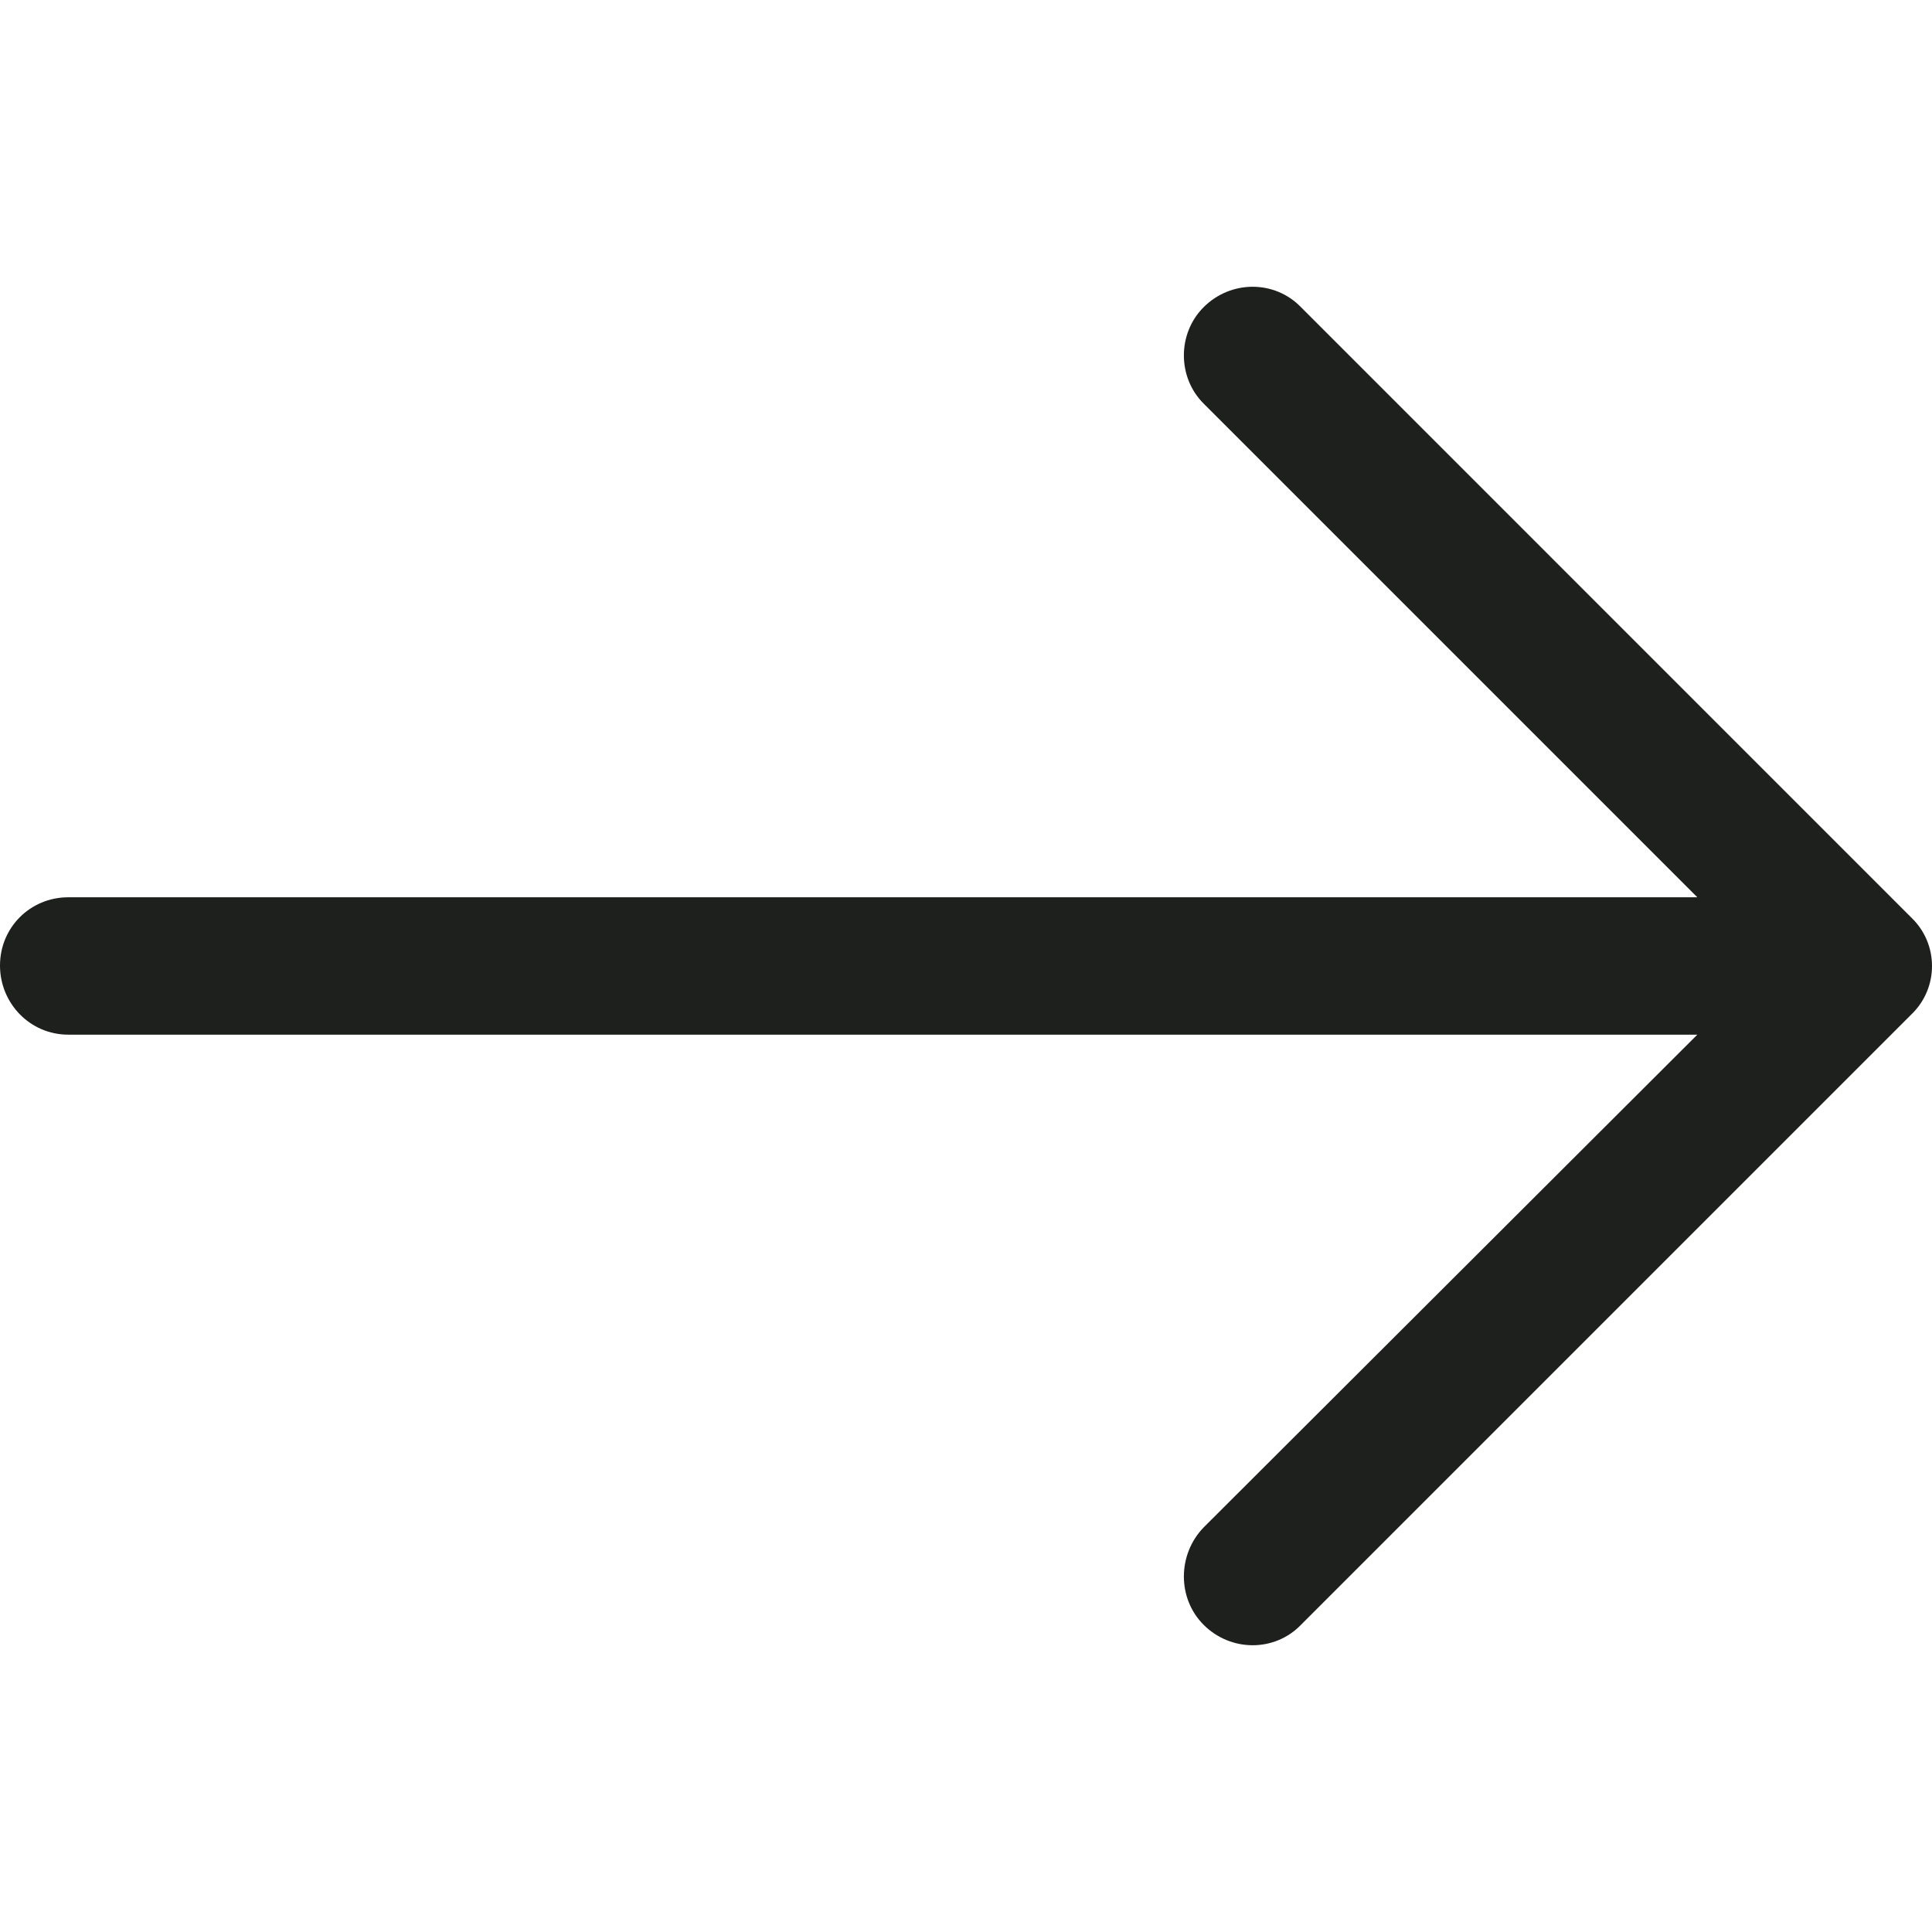
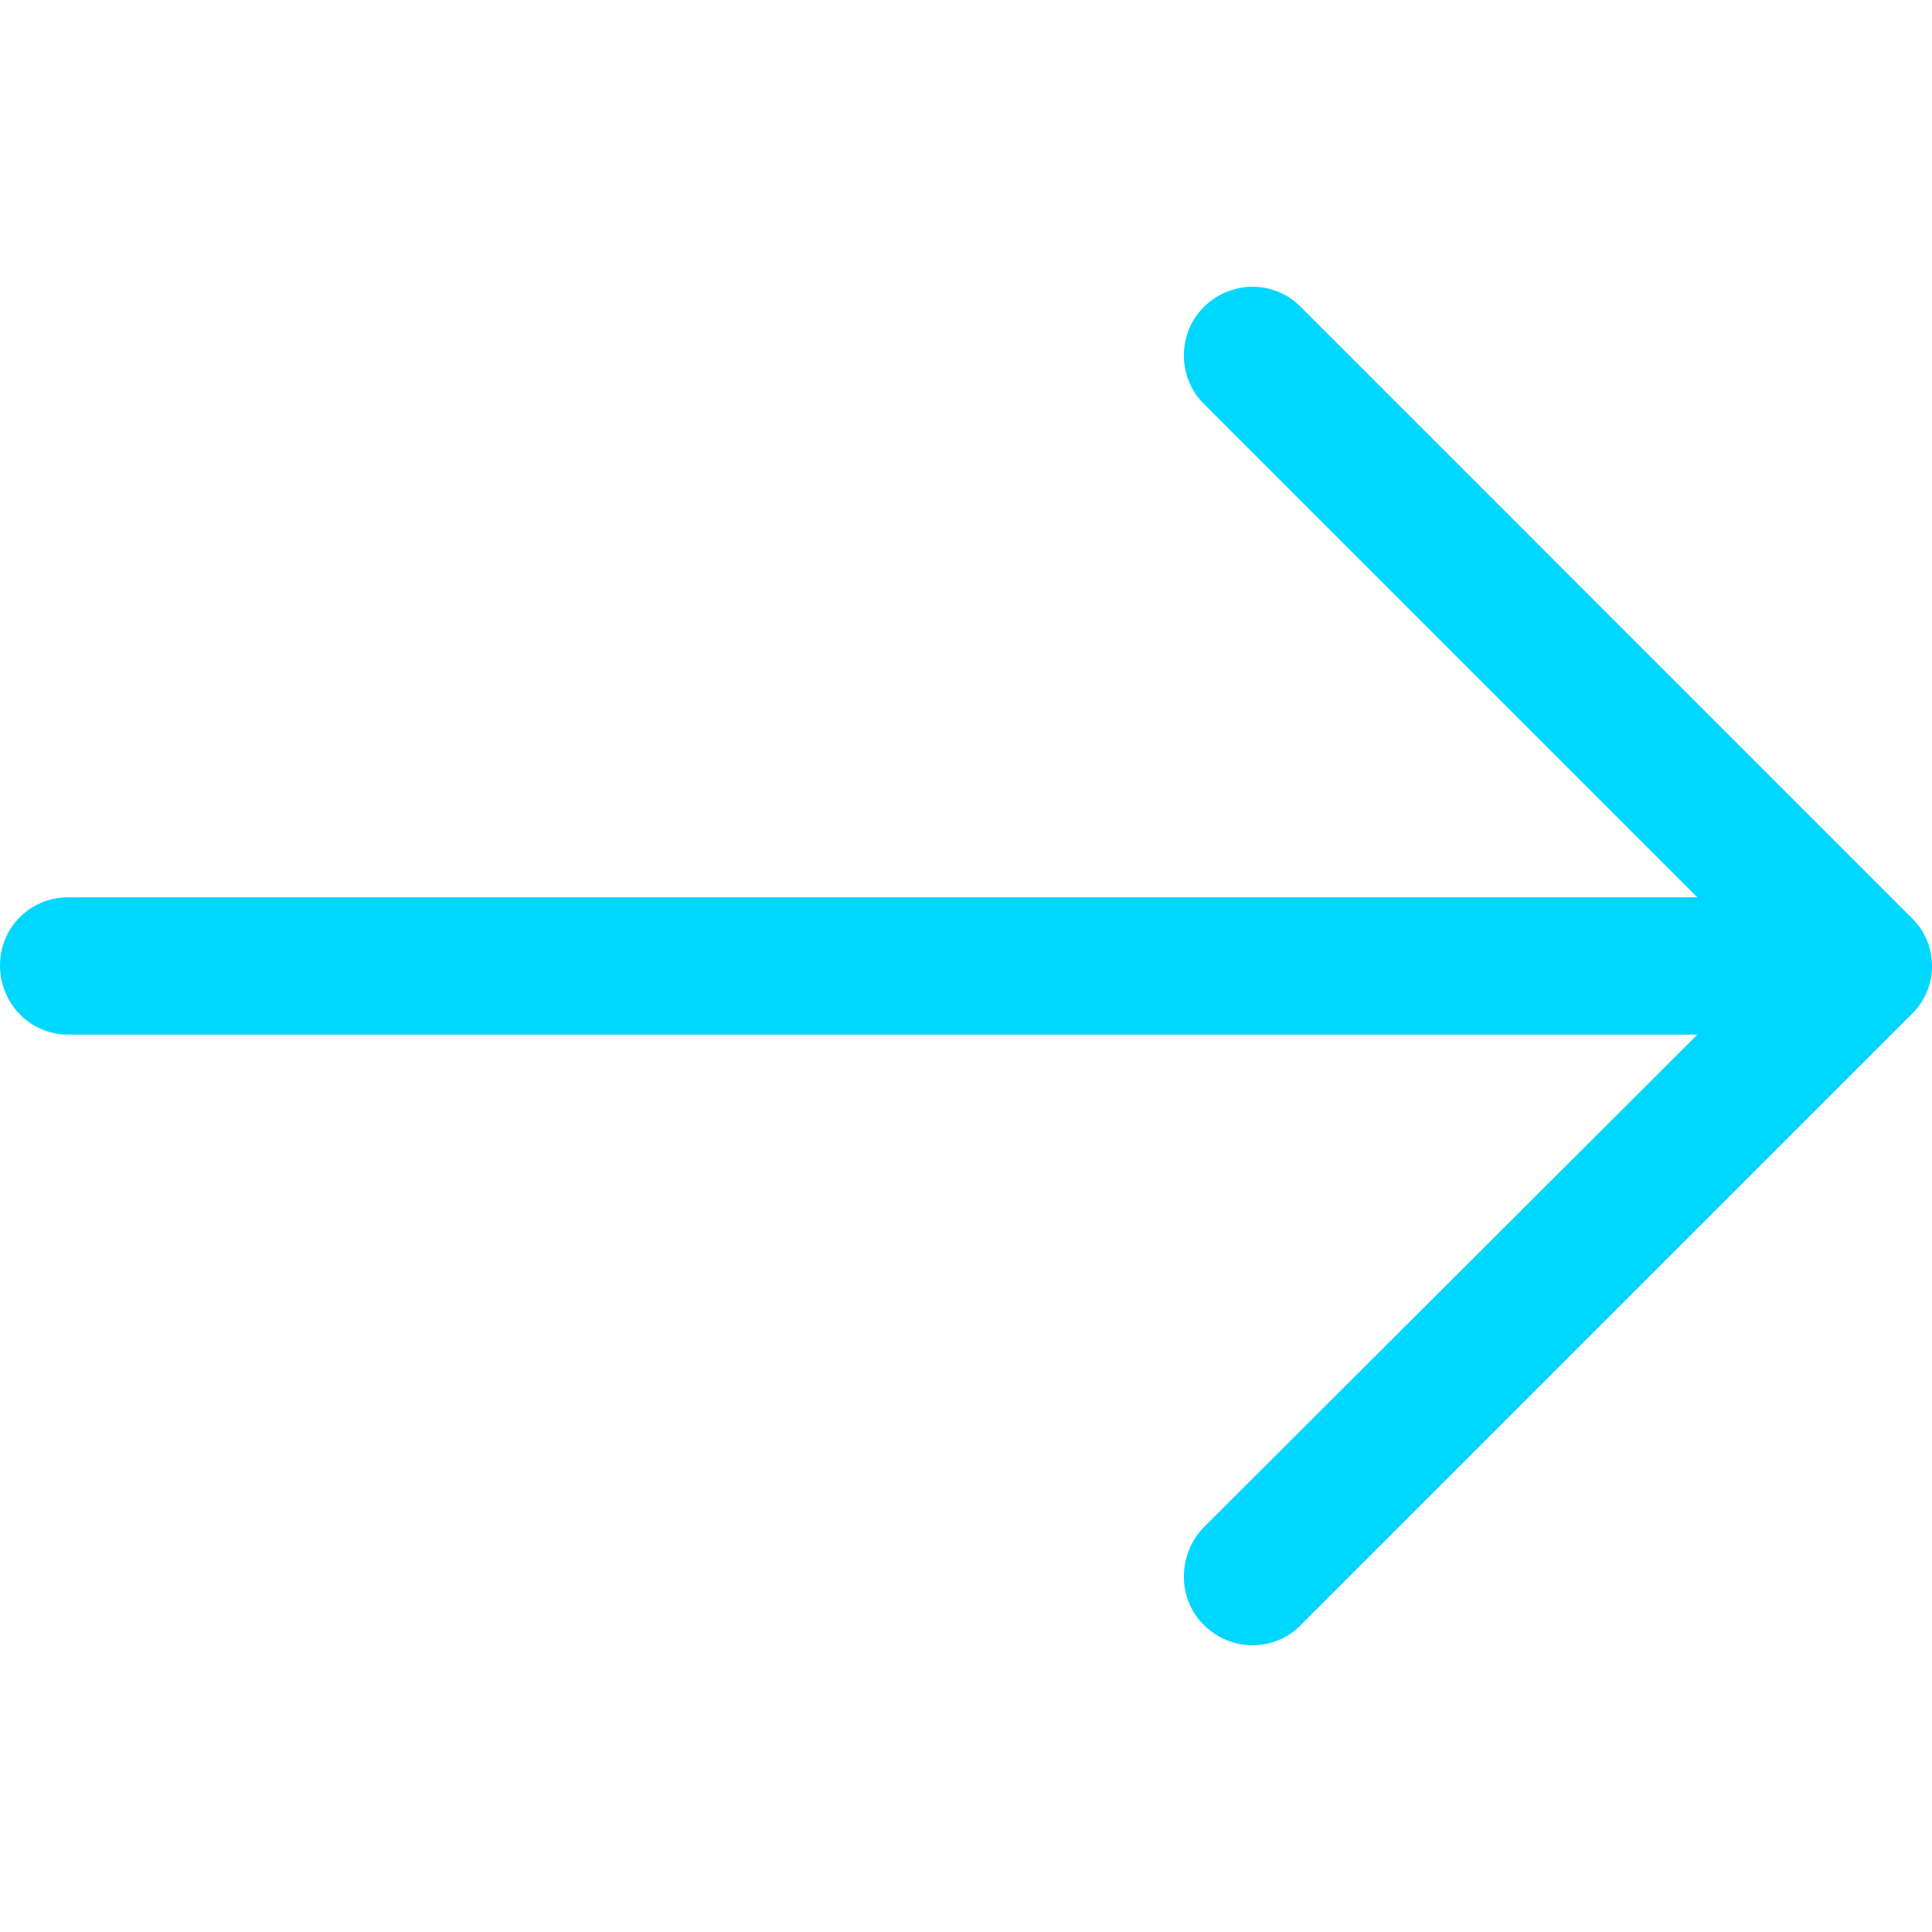
<svg xmlns="http://www.w3.org/2000/svg" version="1.1" id="Capa_1" x="0px" y="0px" viewBox="0 0 31.49 31.49" style="enable-background:new 0 0 31.49 31.49;" xml:space="preserve">
-   <path style="fill:#1E201D;" d="M21.205,5.007c-0.429-0.444-1.143-0.444-1.587,0c-0.429,0.429-0.429,1.143,0,1.571l8.047,8.047H1.111  C0.492,14.626,0,15.118,0,15.737c0,0.619,0.492,1.127,1.111,1.127h26.554l-8.047,8.032c-0.429,0.444-0.429,1.159,0,1.587  c0.444,0.444,1.159,0.444,1.587,0l9.952-9.952c0.444-0.429,0.444-1.143,0-1.571L21.205,5.007z" />
+   <path style="fill:#00d7ff;;" d="M21.205,5.007c-0.429-0.444-1.143-0.444-1.587,0c-0.429,0.429-0.429,1.143,0,1.571l8.047,8.047H1.111  C0.492,14.626,0,15.118,0,15.737c0,0.619,0.492,1.127,1.111,1.127h26.554l-8.047,8.032c-0.429,0.444-0.429,1.159,0,1.587  c0.444,0.444,1.159,0.444,1.587,0l9.952-9.952c0.444-0.429,0.444-1.143,0-1.571L21.205,5.007z" />
  <g>
</g>
  <g>
</g>
  <g>
</g>
  <g>
</g>
  <g>
</g>
  <g>
</g>
  <g>
</g>
  <g>
</g>
  <g>
</g>
  <g>
</g>
  <g>
</g>
  <g>
</g>
  <g>
</g>
  <g>
</g>
  <g>
</g>
</svg>
